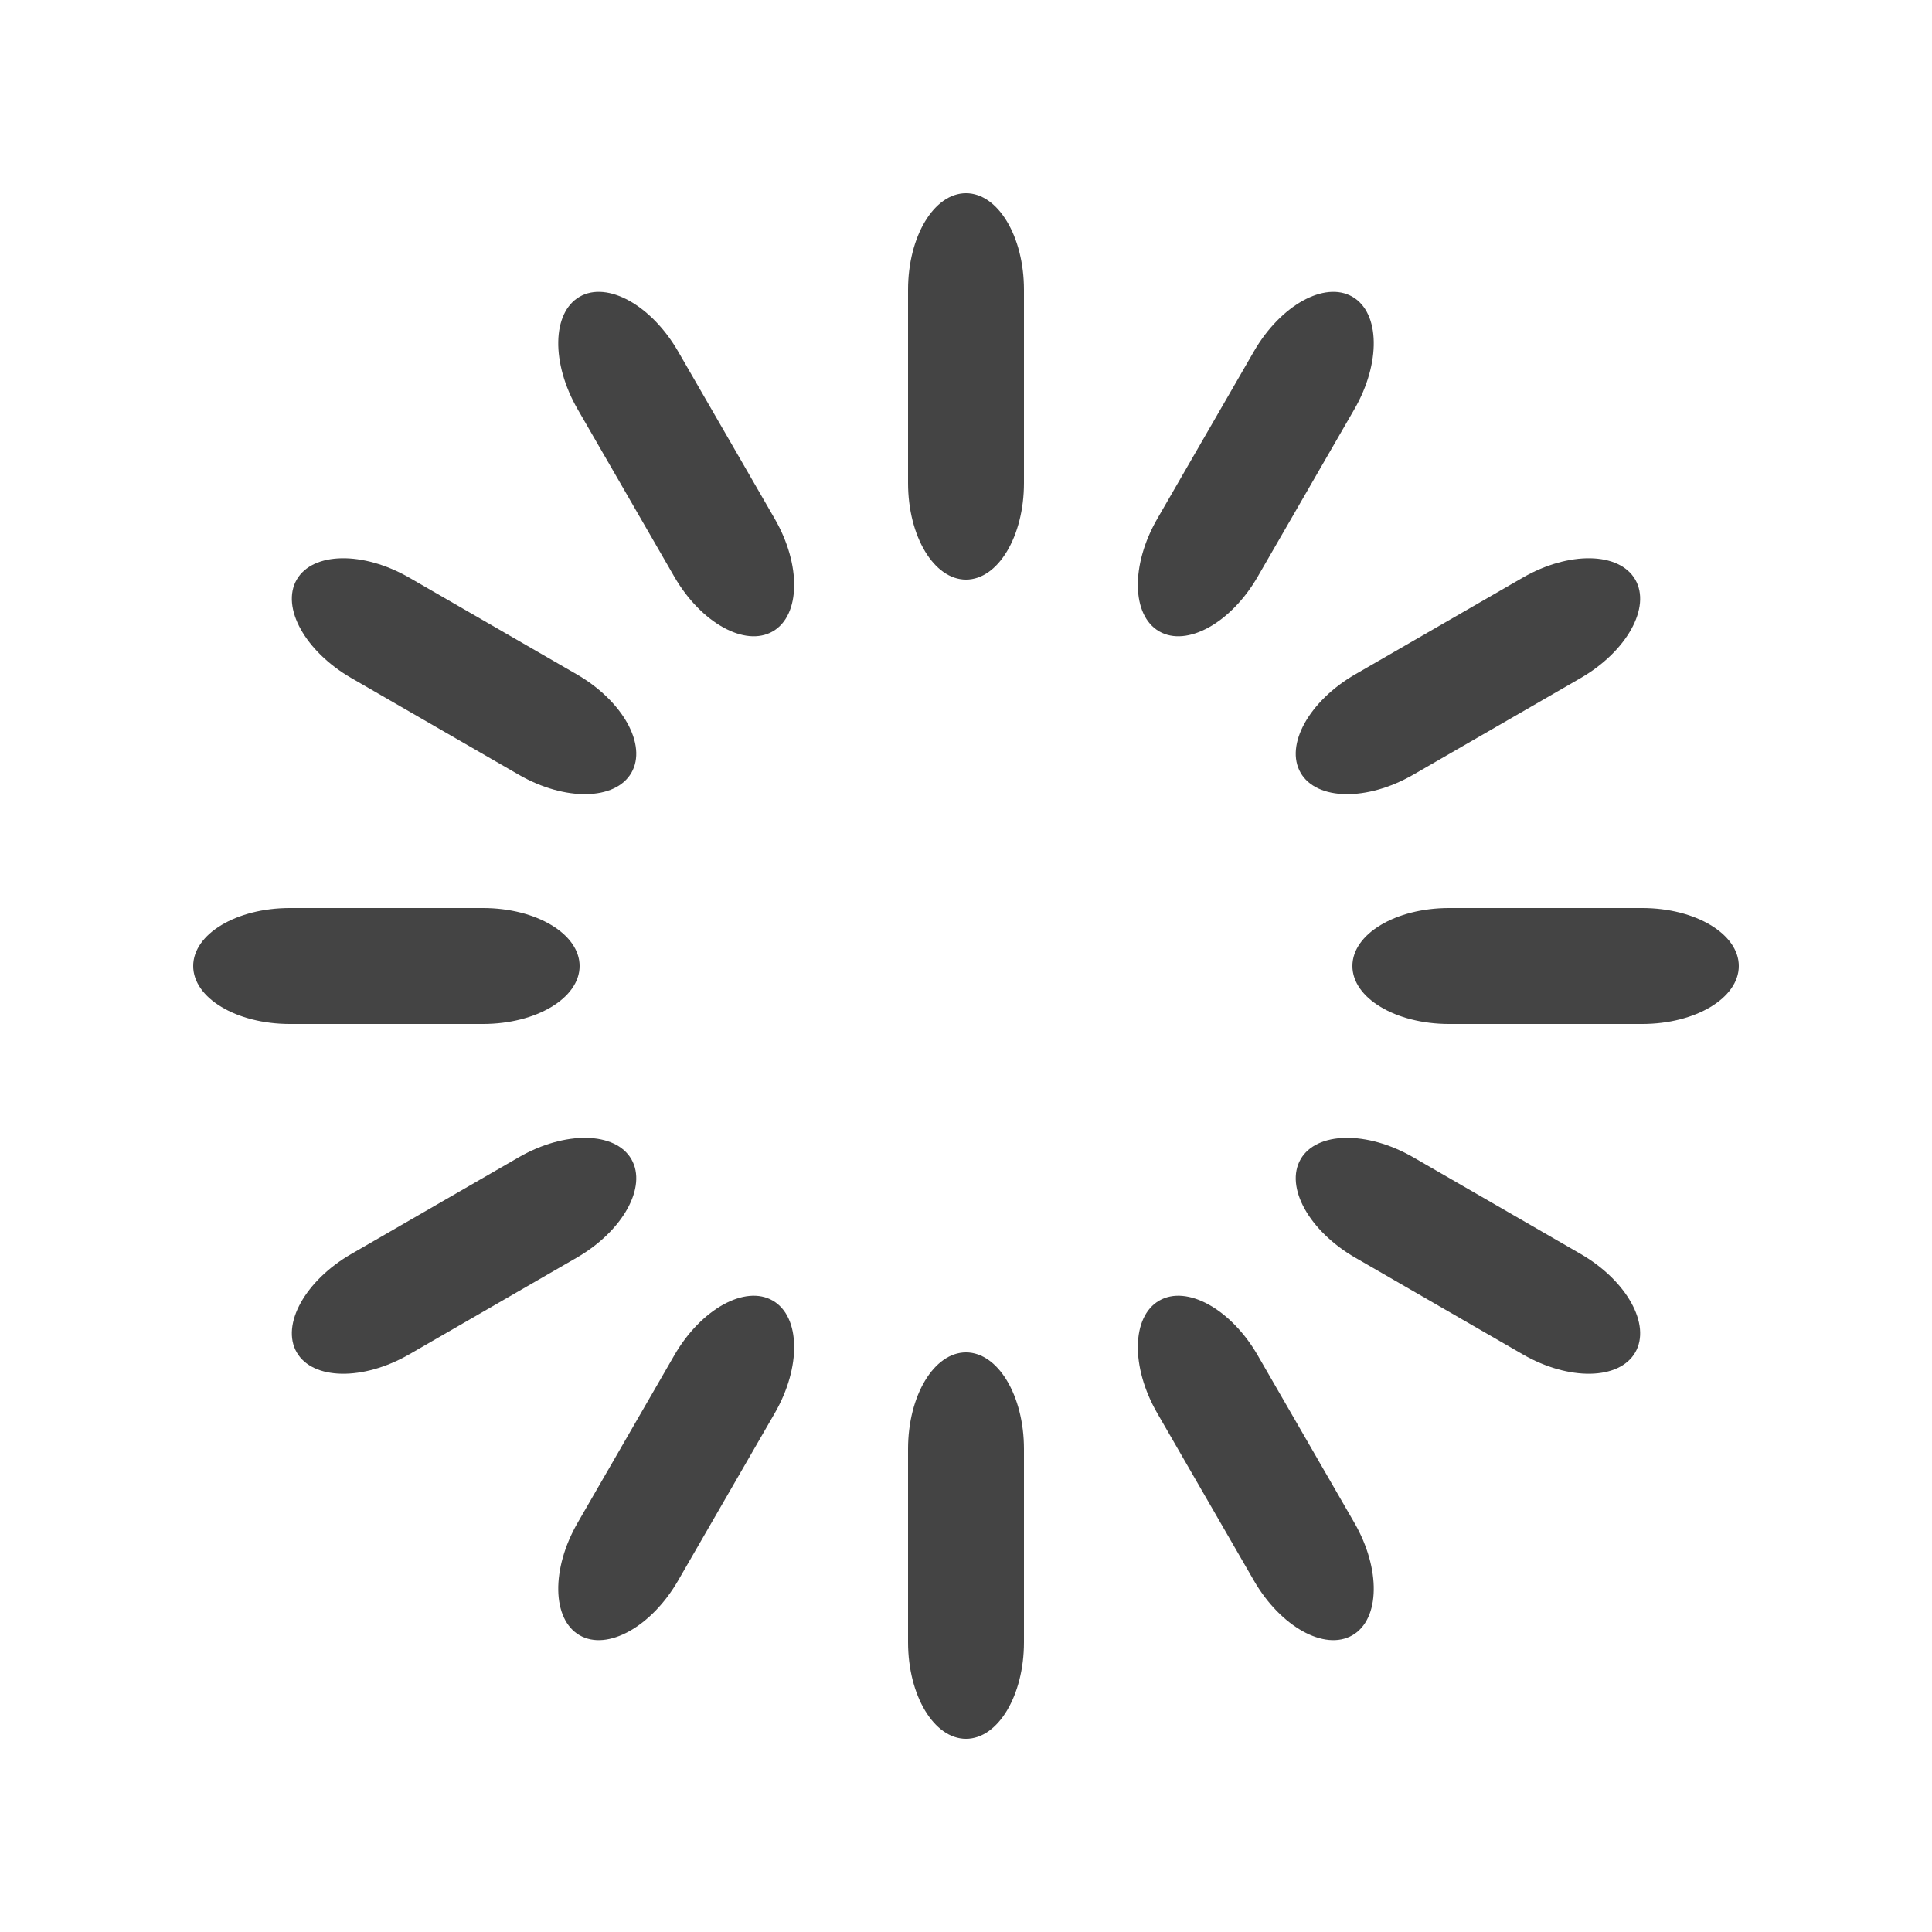
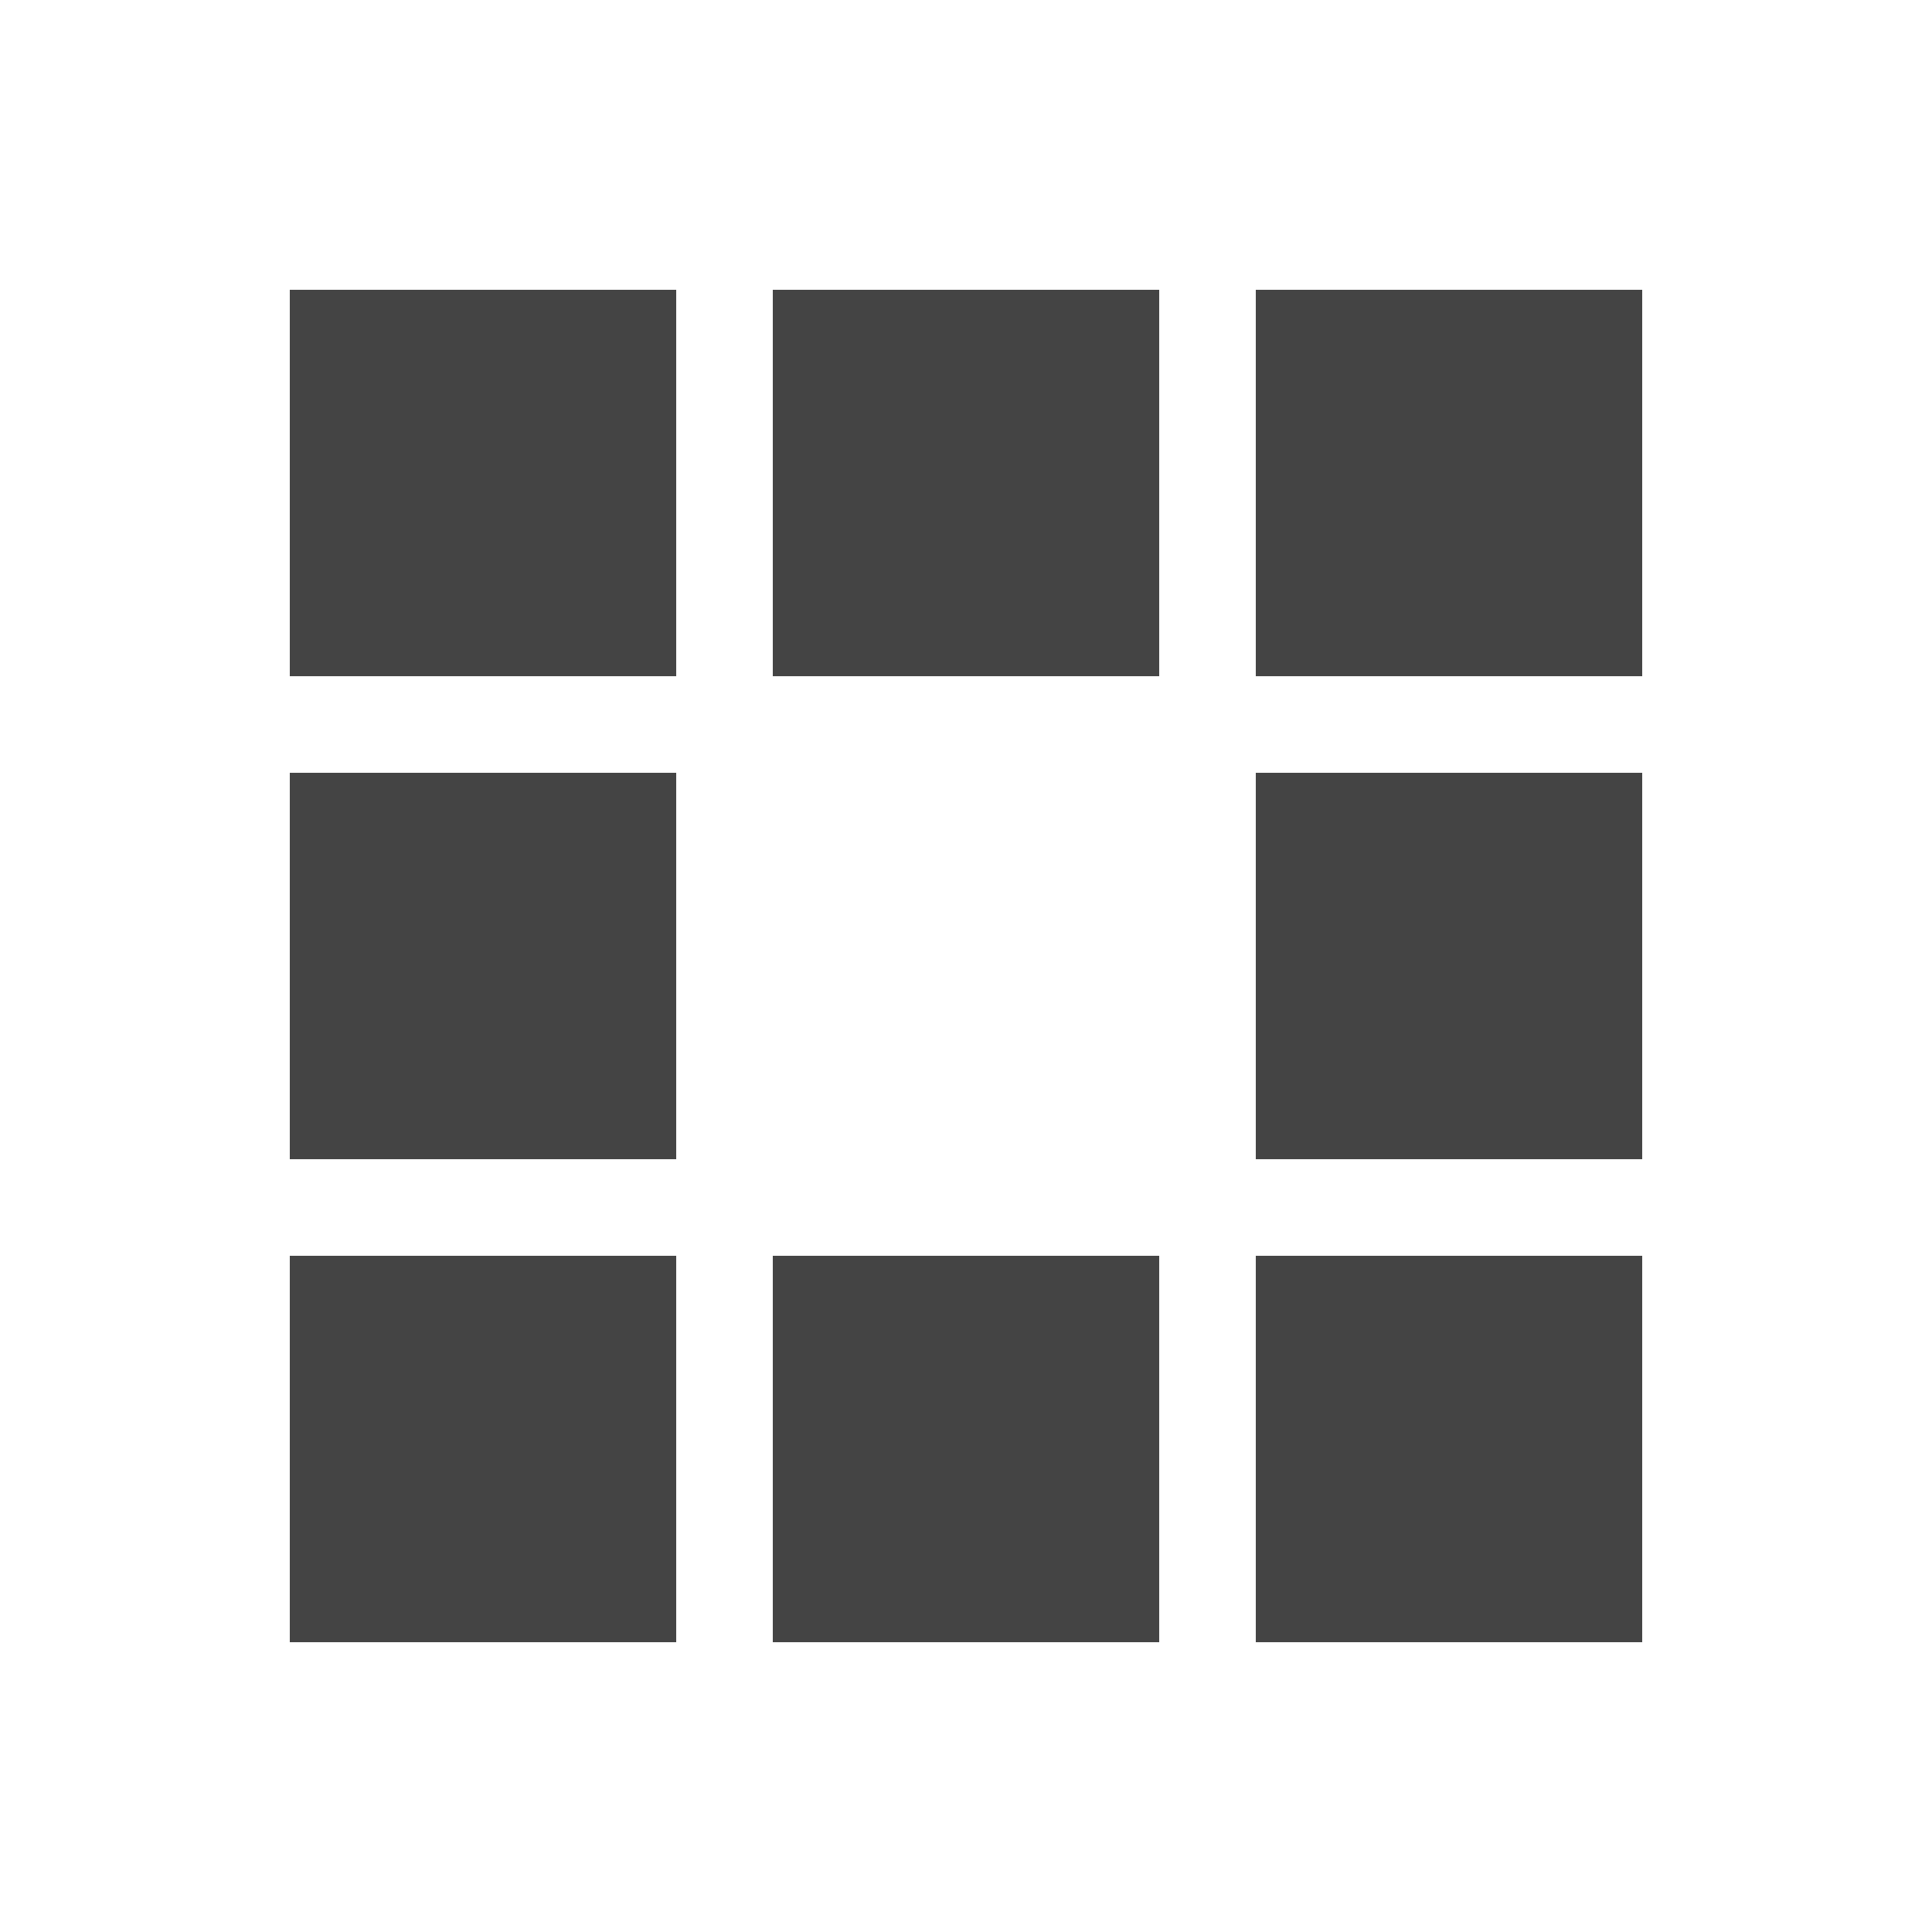
- <svg xmlns="http://www.w3.org/2000/svg" width="20px" height="20px" viewBox="0 0 100 100" preserveAspectRatio="xMidYMid" class="uil-default">
+ <svg xmlns="http://www.w3.org/2000/svg" width="20px" height="20px" viewBox="0 0 100 100" preserveAspectRatio="xMidYMid" class="uil-squares">
  <rect x="0" y="0" width="100" height="100" fill="none" class="bk" />
-   <rect x="47" y="40" width="6" height="20" rx="5" ry="5" fill="#444444" transform="rotate(0 50 50) translate(0 -30)">
-     <animate attributeName="opacity" from="1" to="0" dur="1s" begin="0s" repeatCount="indefinite" />
+   <rect x="15" y="15" width="20" height="20" fill="#444444" class="sq">
+     <animate attributeName="fill" from="#444444" to="#4ac0c5" repeatCount="indefinite" dur="1s" begin="0.0s" values="#4ac0c5;#4ac0c5;#444444;#444444" keyTimes="0;0.1;0.2;1" />
  </rect>
-   <rect x="47" y="40" width="6" height="20" rx="5" ry="5" fill="#444444" transform="rotate(30 50 50) translate(0 -30)">
-     <animate attributeName="opacity" from="1" to="0" dur="1s" begin="0.083s" repeatCount="indefinite" />
+   <rect x="40" y="15" width="20" height="20" fill="#444444" class="sq">
+     <animate attributeName="fill" from="#444444" to="#4ac0c5" repeatCount="indefinite" dur="1s" begin="0.125s" values="#4ac0c5;#4ac0c5;#444444;#444444" keyTimes="0;0.1;0.2;1" />
  </rect>
-   <rect x="47" y="40" width="6" height="20" rx="5" ry="5" fill="#444444" transform="rotate(60 50 50) translate(0 -30)">
-     <animate attributeName="opacity" from="1" to="0" dur="1s" begin="0.167s" repeatCount="indefinite" />
+   <rect x="65" y="15" width="20" height="20" fill="#444444" class="sq">
+     <animate attributeName="fill" from="#444444" to="#4ac0c5" repeatCount="indefinite" dur="1s" begin="0.25s" values="#4ac0c5;#4ac0c5;#444444;#444444" keyTimes="0;0.1;0.2;1" />
  </rect>
-   <rect x="47" y="40" width="6" height="20" rx="5" ry="5" fill="#444444" transform="rotate(90 50 50) translate(0 -30)">
-     <animate attributeName="opacity" from="1" to="0" dur="1s" begin="0.25s" repeatCount="indefinite" />
+   <rect x="15" y="40" width="20" height="20" fill="#444444" class="sq">
+     <animate attributeName="fill" from="#444444" to="#4ac0c5" repeatCount="indefinite" dur="1s" begin="0.875s" values="#4ac0c5;#4ac0c5;#444444;#444444" keyTimes="0;0.1;0.2;1" />
  </rect>
-   <rect x="47" y="40" width="6" height="20" rx="5" ry="5" fill="#444444" transform="rotate(120 50 50) translate(0 -30)">
-     <animate attributeName="opacity" from="1" to="0" dur="1s" begin="0.333s" repeatCount="indefinite" />
+   <rect x="65" y="40" width="20" height="20" fill="#444444" class="sq">
+     <animate attributeName="fill" from="#444444" to="#4ac0c5" repeatCount="indefinite" dur="1s" begin="0.375" values="#4ac0c5;#4ac0c5;#444444;#444444" keyTimes="0;0.1;0.2;1" />
  </rect>
-   <rect x="47" y="40" width="6" height="20" rx="5" ry="5" fill="#444444" transform="rotate(150 50 50) translate(0 -30)">
-     <animate attributeName="opacity" from="1" to="0" dur="1s" begin="0.417s" repeatCount="indefinite" />
+   <rect x="15" y="65" width="20" height="20" fill="#444444" class="sq">
+     <animate attributeName="fill" from="#444444" to="#4ac0c5" repeatCount="indefinite" dur="1s" begin="0.75s" values="#4ac0c5;#4ac0c5;#444444;#444444" keyTimes="0;0.1;0.2;1" />
  </rect>
-   <rect x="47" y="40" width="6" height="20" rx="5" ry="5" fill="#444444" transform="rotate(180 50 50) translate(0 -30)">
-     <animate attributeName="opacity" from="1" to="0" dur="1s" begin="0.5s" repeatCount="indefinite" />
+   <rect x="40" y="65" width="20" height="20" fill="#444444" class="sq">
+     <animate attributeName="fill" from="#444444" to="#4ac0c5" repeatCount="indefinite" dur="1s" begin="0.625s" values="#4ac0c5;#4ac0c5;#444444;#444444" keyTimes="0;0.1;0.2;1" />
  </rect>
-   <rect x="47" y="40" width="6" height="20" rx="5" ry="5" fill="#444444" transform="rotate(210 50 50) translate(0 -30)">
-     <animate attributeName="opacity" from="1" to="0" dur="1s" begin="0.583s" repeatCount="indefinite" />
-   </rect>
-   <rect x="47" y="40" width="6" height="20" rx="5" ry="5" fill="#444444" transform="rotate(240 50 50) translate(0 -30)">
-     <animate attributeName="opacity" from="1" to="0" dur="1s" begin="0.667s" repeatCount="indefinite" />
-   </rect>
-   <rect x="47" y="40" width="6" height="20" rx="5" ry="5" fill="#444444" transform="rotate(270 50 50) translate(0 -30)">
-     <animate attributeName="opacity" from="1" to="0" dur="1s" begin="0.75s" repeatCount="indefinite" />
-   </rect>
-   <rect x="47" y="40" width="6" height="20" rx="5" ry="5" fill="#444444" transform="rotate(300 50 50) translate(0 -30)">
-     <animate attributeName="opacity" from="1" to="0" dur="1s" begin="0.833s" repeatCount="indefinite" />
-   </rect>
-   <rect x="47" y="40" width="6" height="20" rx="5" ry="5" fill="#444444" transform="rotate(330 50 50) translate(0 -30)">
-     <animate attributeName="opacity" from="1" to="0" dur="1s" begin="0.917s" repeatCount="indefinite" />
+   <rect x="65" y="65" width="20" height="20" fill="#444444" class="sq">
+     <animate attributeName="fill" from="#444444" to="#4ac0c5" repeatCount="indefinite" dur="1s" begin="0.5s" values="#4ac0c5;#4ac0c5;#444444;#444444" keyTimes="0;0.1;0.2;1" />
  </rect>
</svg>
